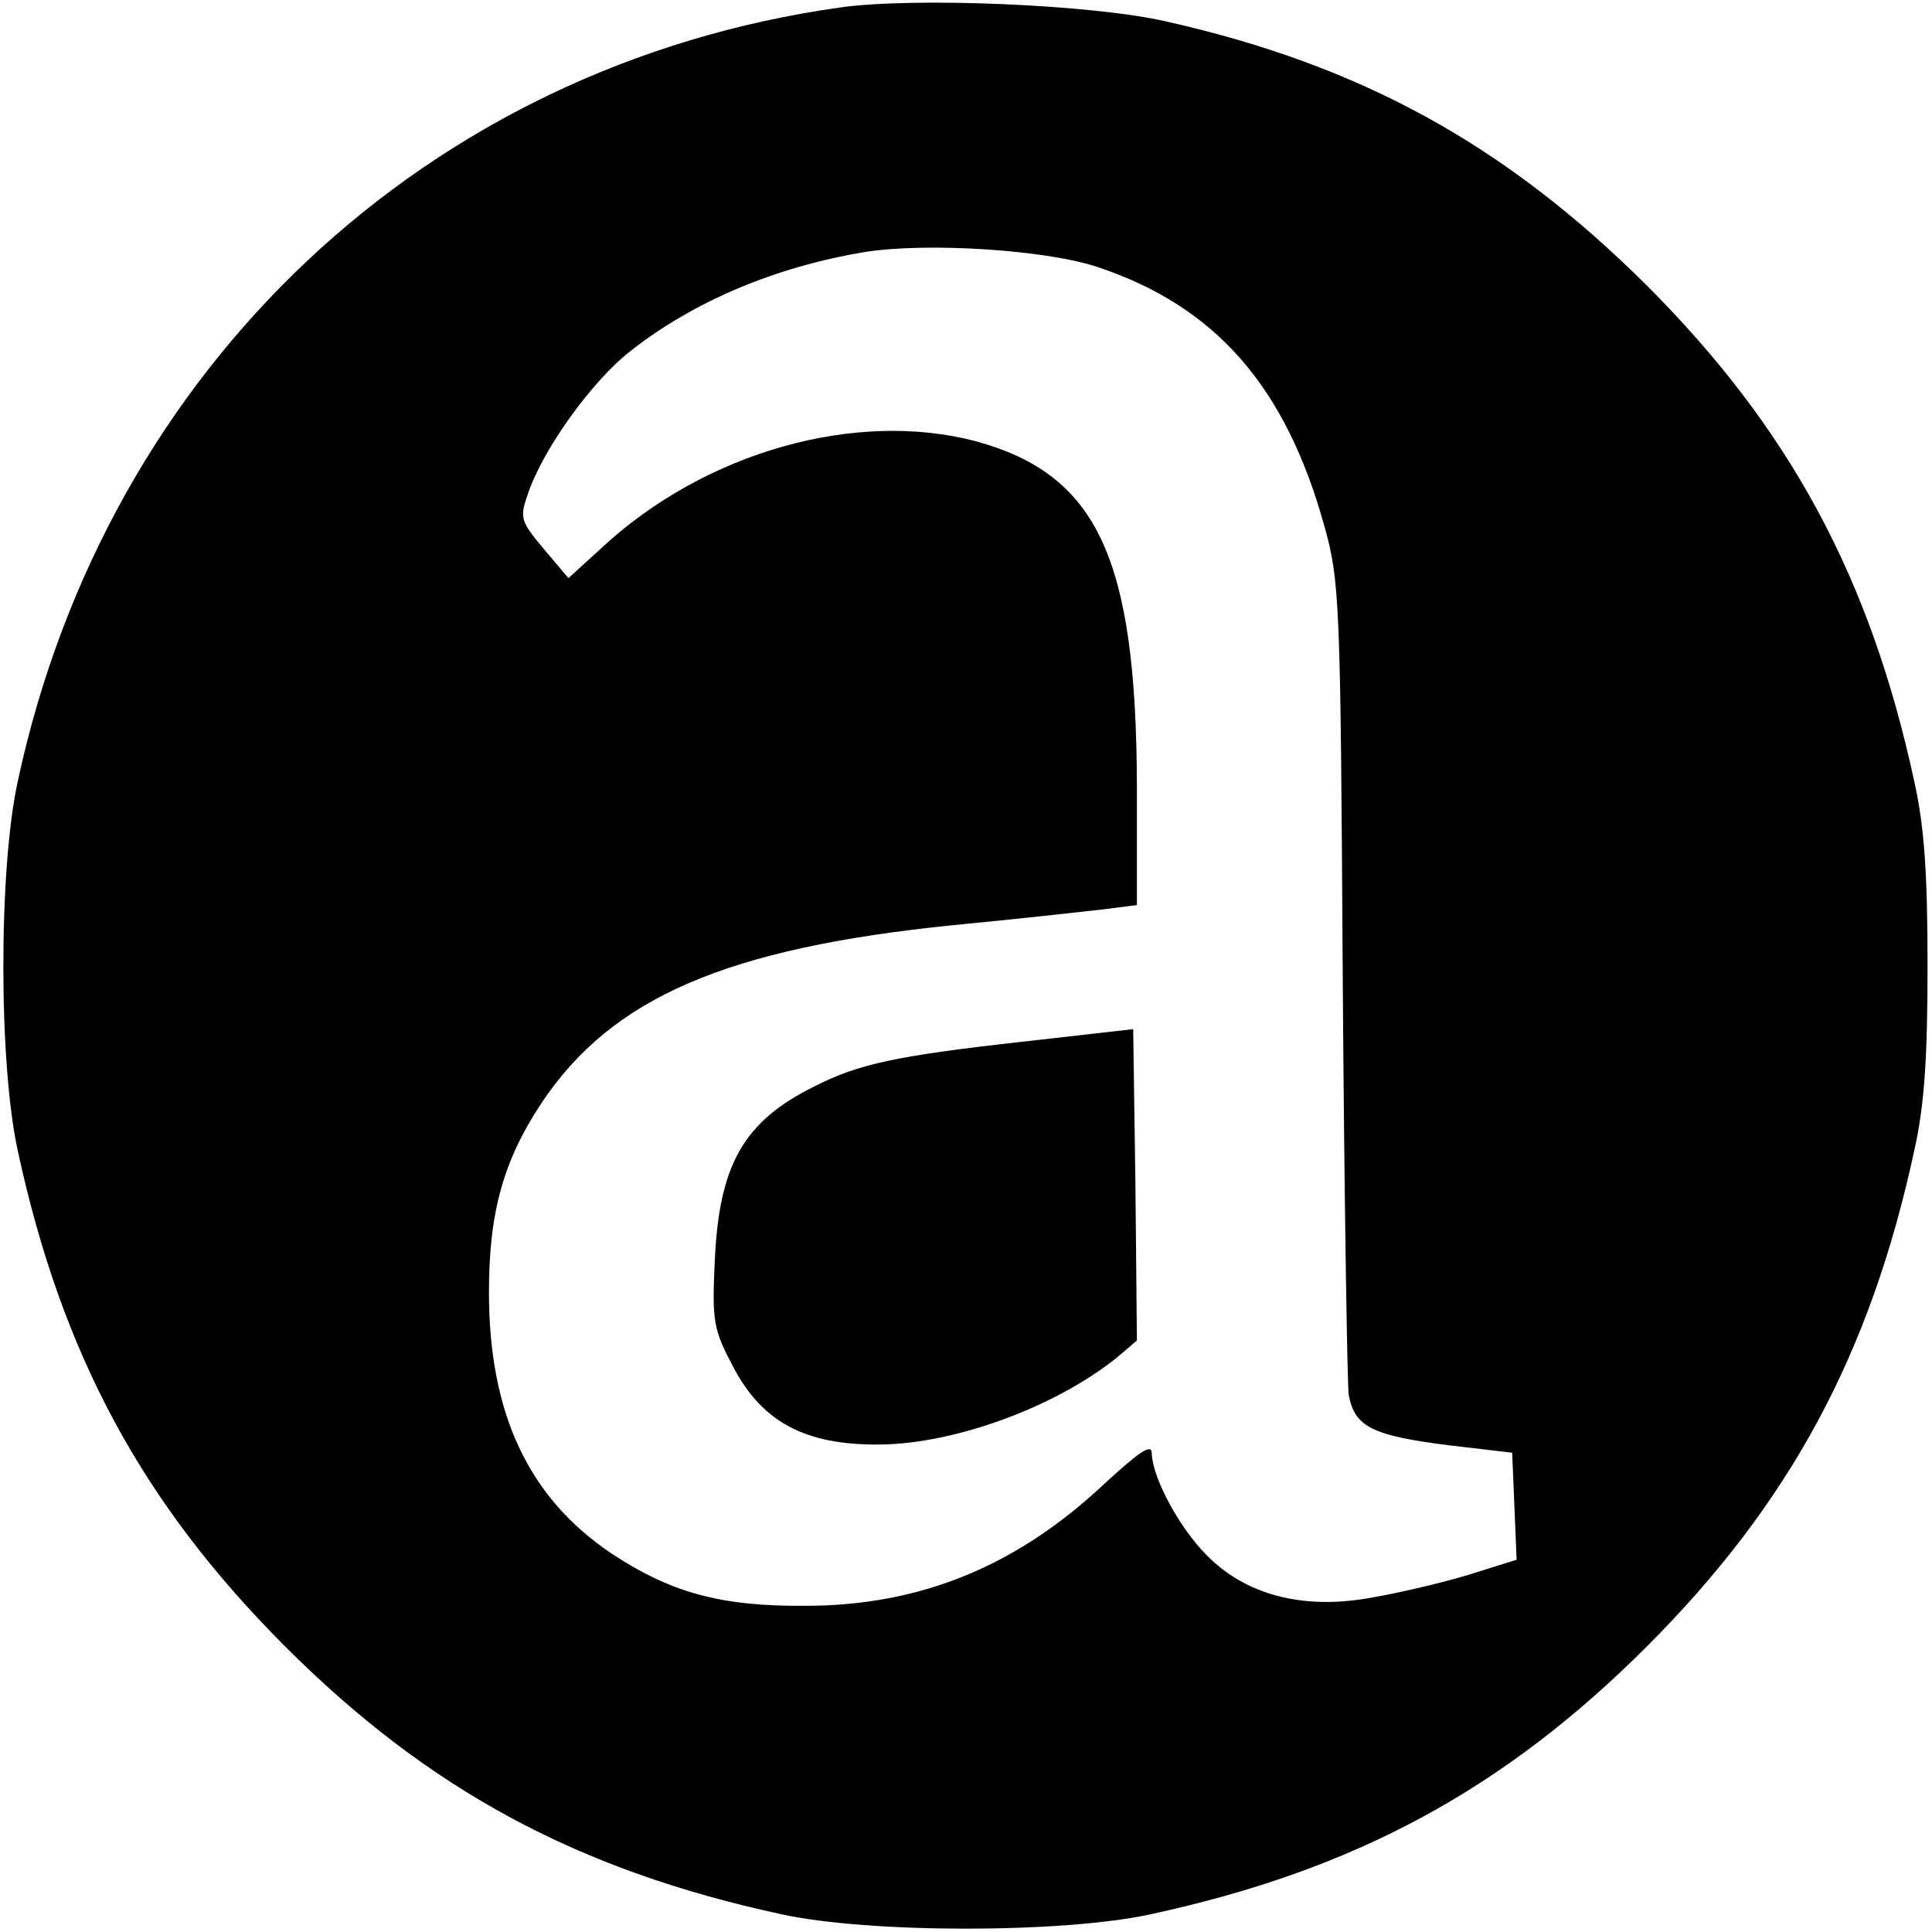
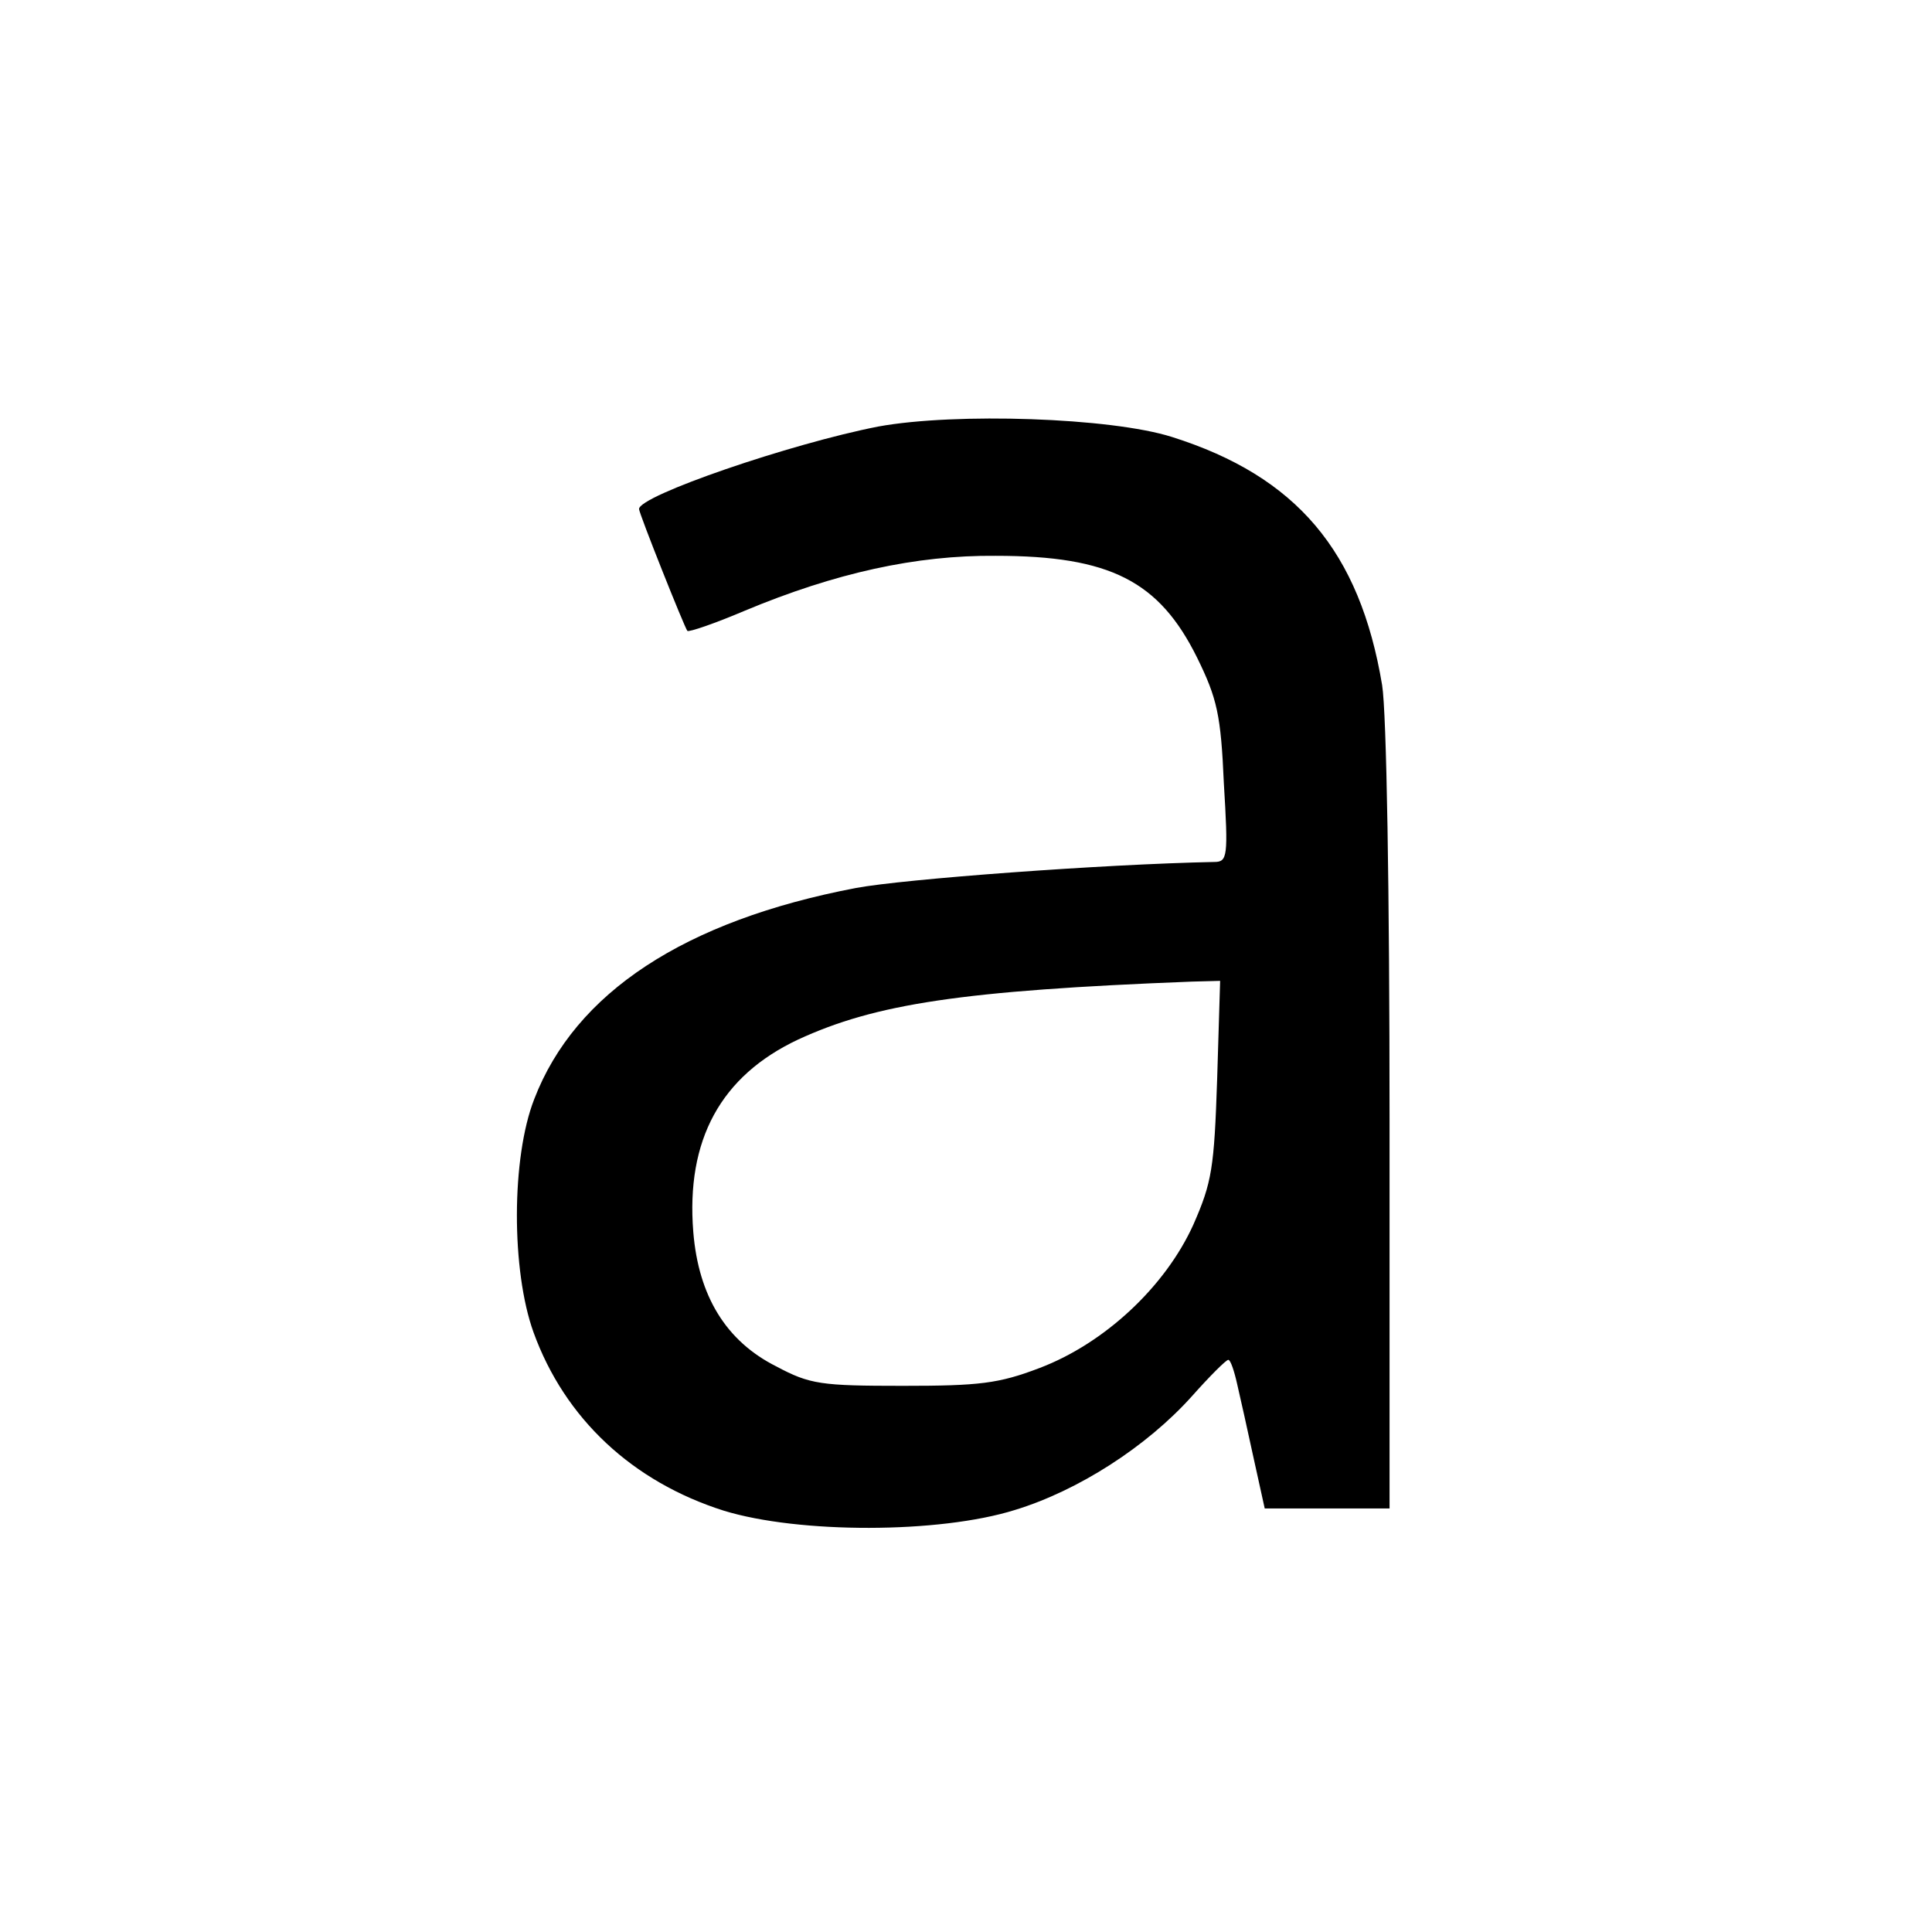
<svg xmlns="http://www.w3.org/2000/svg" version="1.0" width="260pt" height="260pt" viewBox="0 0 260 260" preserveAspectRatio="xMidYMid meet">
  <g transform="translate(0,260) scale(0.1,-0.1)" fill="#000000" stroke="none">
-     <path d="M1131 2590 c-556 -78 -987 -483 -1107 -1041 -26 -118 -26 -380 0 -498 59 -273 167 -474 360 -667 193 -193 394 -301 667 -360 118 -26 380 -26 498 0 273 59 474 167 667 360 193 193 301 394 360 667 14 62 18 127 18 249 0 122 -4 187 -18 249 -59 273 -167 474 -360 667 -190 189 -384 296 -646 355 -99 23 -340 33 -439 19z m348 -350 c157 -53 251 -160 303 -347 21 -75 22 -100 25 -608 2 -291 6 -545 8 -562 8 -43 31 -55 135 -68 l85 -10 3 -72 3 -72 -67 -21 c-37 -11 -97 -25 -134 -31 -88 -15 -164 5 -216 58 -37 37 -73 104 -74 137 0 14 -16 3 -64 -41 -118 -111 -248 -164 -402 -164 -115 -1 -182 18 -262 71 -111 75 -164 188 -164 351 0 109 20 178 71 255 95 142 249 208 554 239 84 8 173 18 200 21 l47 6 0 161 c-1 306 -53 418 -216 463 -162 43 -365 -14 -504 -143 l-45 -41 -33 39 c-31 37 -33 42 -22 73 19 59 86 153 139 194 84 66 194 113 316 133 83 13 244 3 314 -21z" />
-     <path d="M1375 1198 c-170 -19 -220 -30 -279 -60 -95 -47 -128 -105 -134 -233 -4 -84 -2 -94 25 -145 39 -74 97 -105 197 -104 102 1 237 51 319 117 l27 23 -2 210 -3 209 -150 -17z" />
+     <path d="M1182 2026 c-118 -23 -322 -93 -322 -111 0 -6 61 -159 65 -164 2 -2 37 10 77 27 122 51 231 75 338 74 154 0 220 -34 271 -137 27 -55 32 -77 36 -169 6 -99 5 -106 -13 -106 -150 -3 -418 -23 -482 -35 -231 -44 -378 -141 -433 -284 -31 -79 -31 -231 -1 -314 42 -116 133 -201 256 -240 101 -31 290 -31 392 1 85 26 177 85 238 153 24 27 46 49 49 49 3 0 8 -15 12 -33 4 -17 14 -62 22 -99 l15 -68 84 0 84 0 0 523 c0 307 -4 548 -10 585 -30 180 -115 281 -283 334 -82 26 -291 33 -395 14z m456 -878 c-4 -120 -7 -139 -32 -196 -38 -84 -120 -160 -207 -193 -55 -21 -81 -24 -184 -24 -110 0 -125 2 -170 26 -68 34 -105 95 -112 181 -10 124 37 210 141 259 104 48 220 66 530 78 l38 1 -4 -132z" />
  </g>
</svg>
